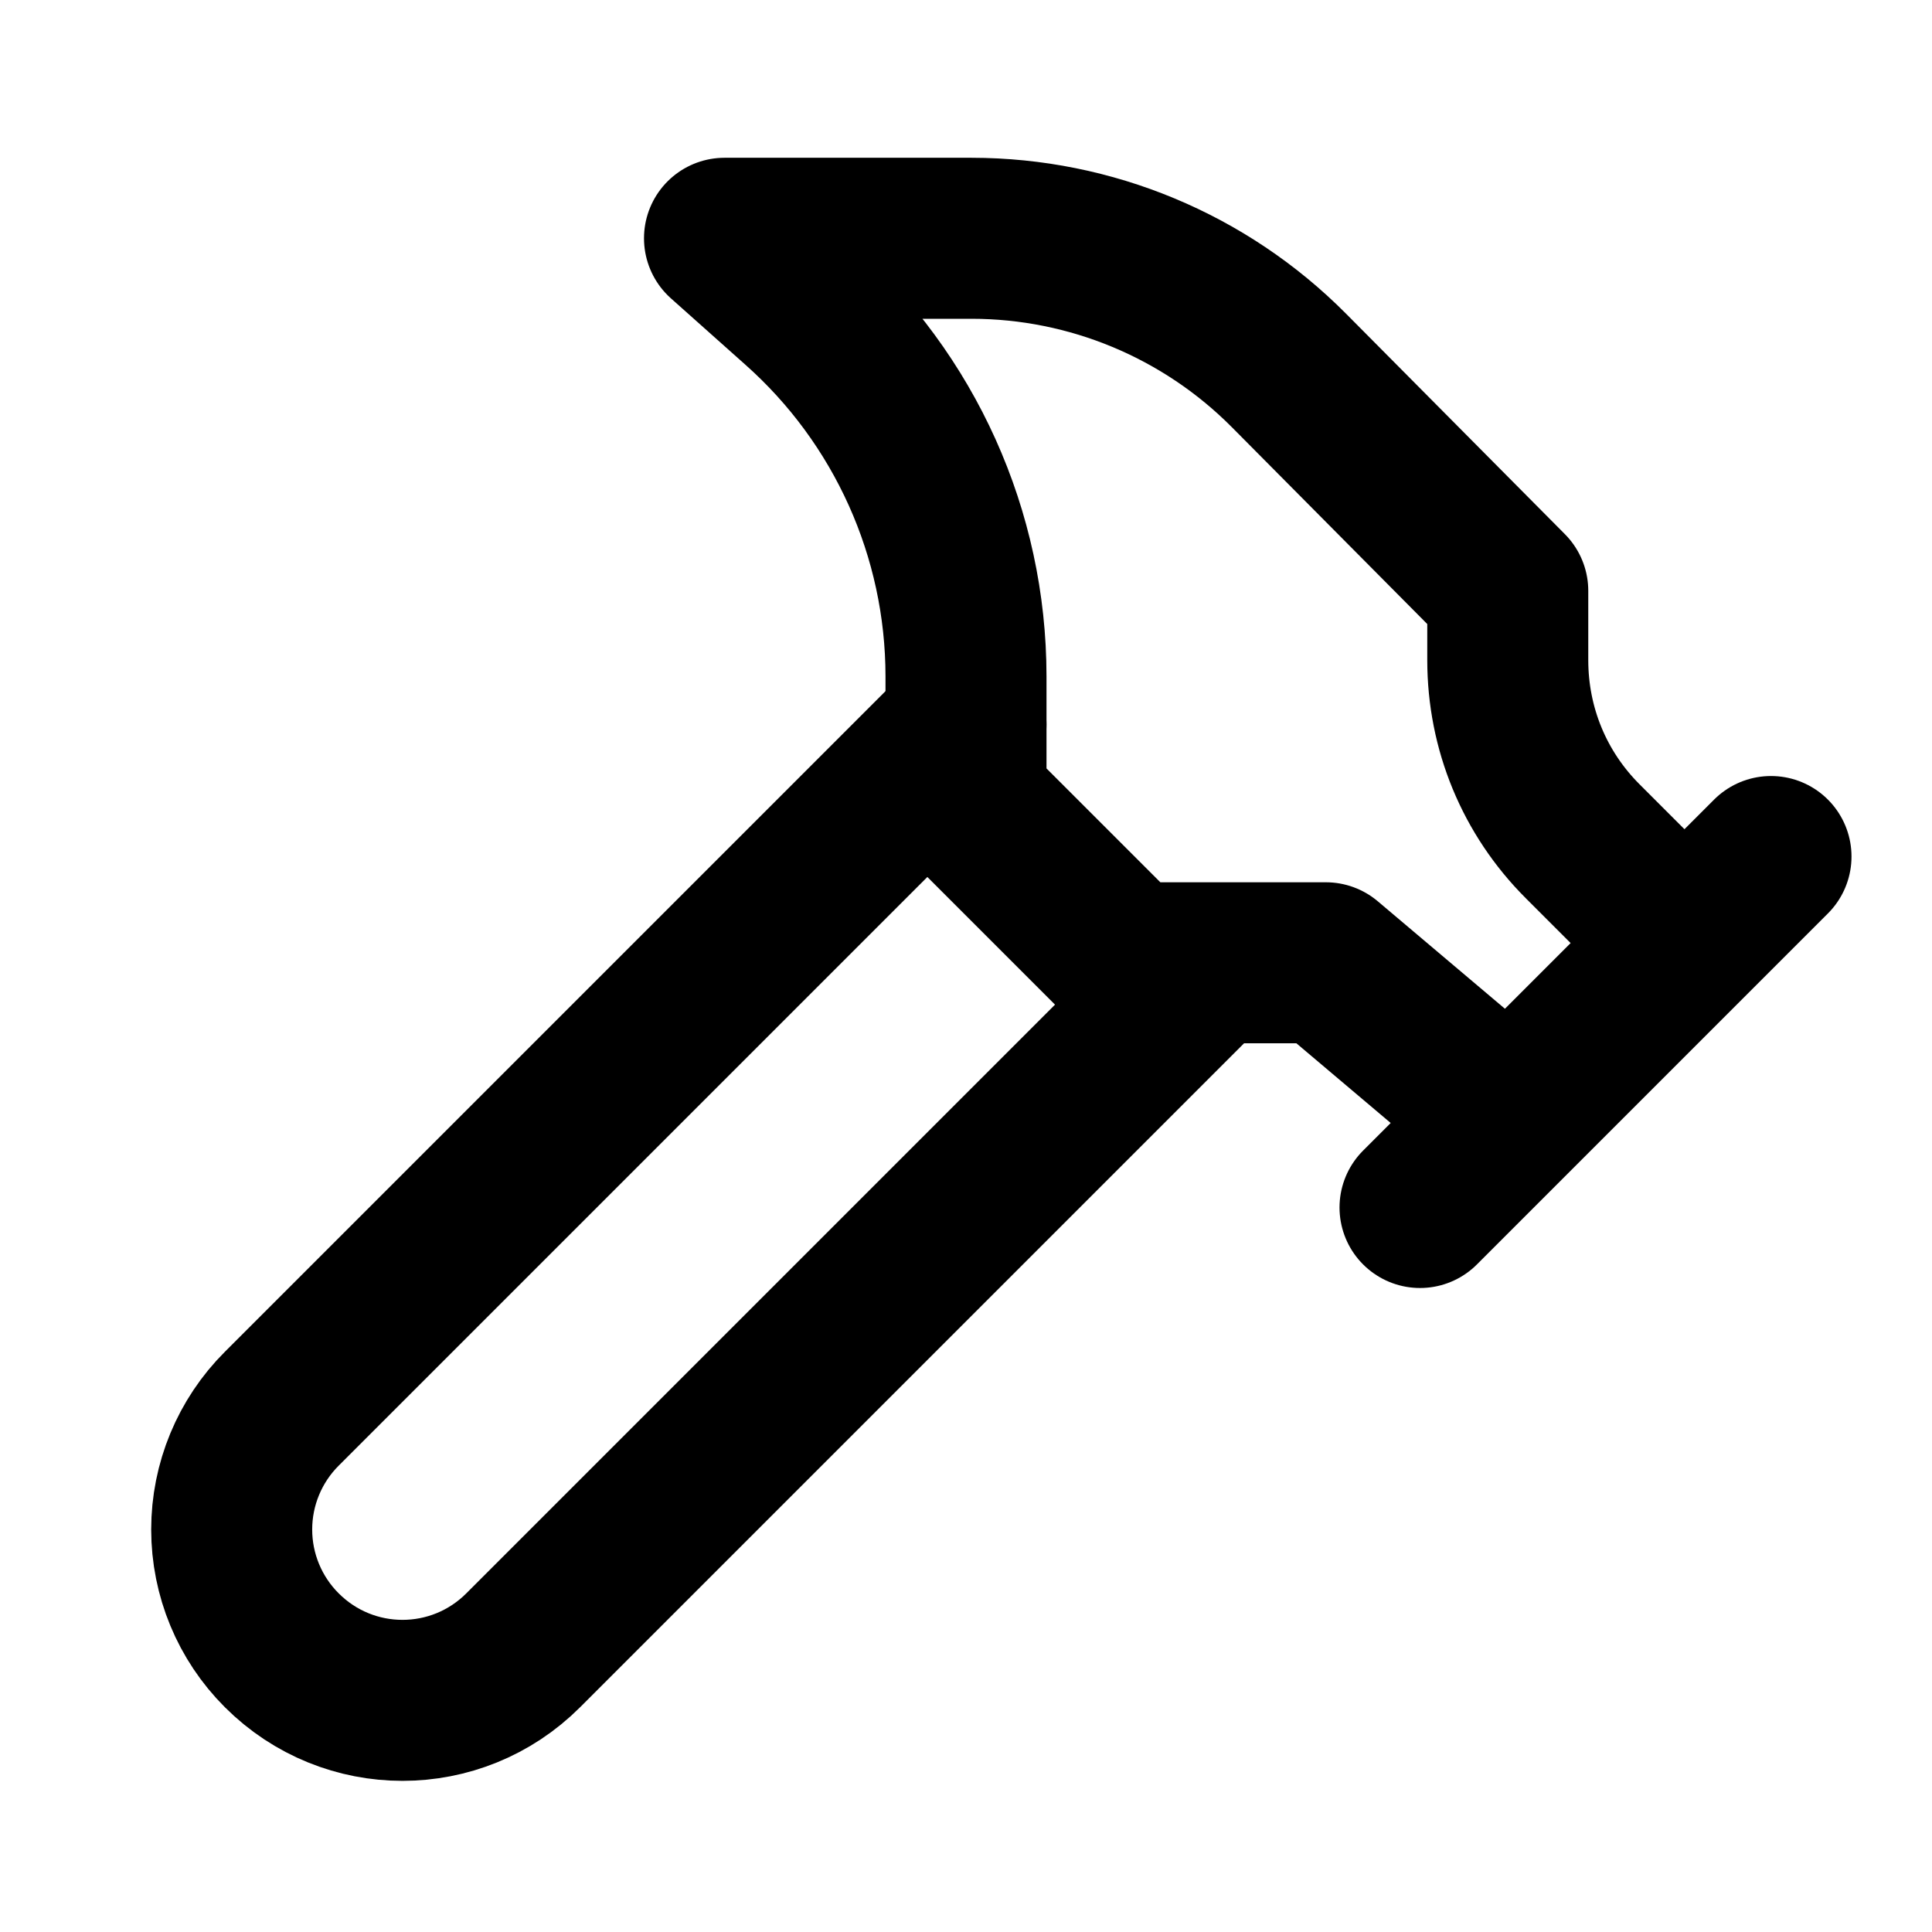
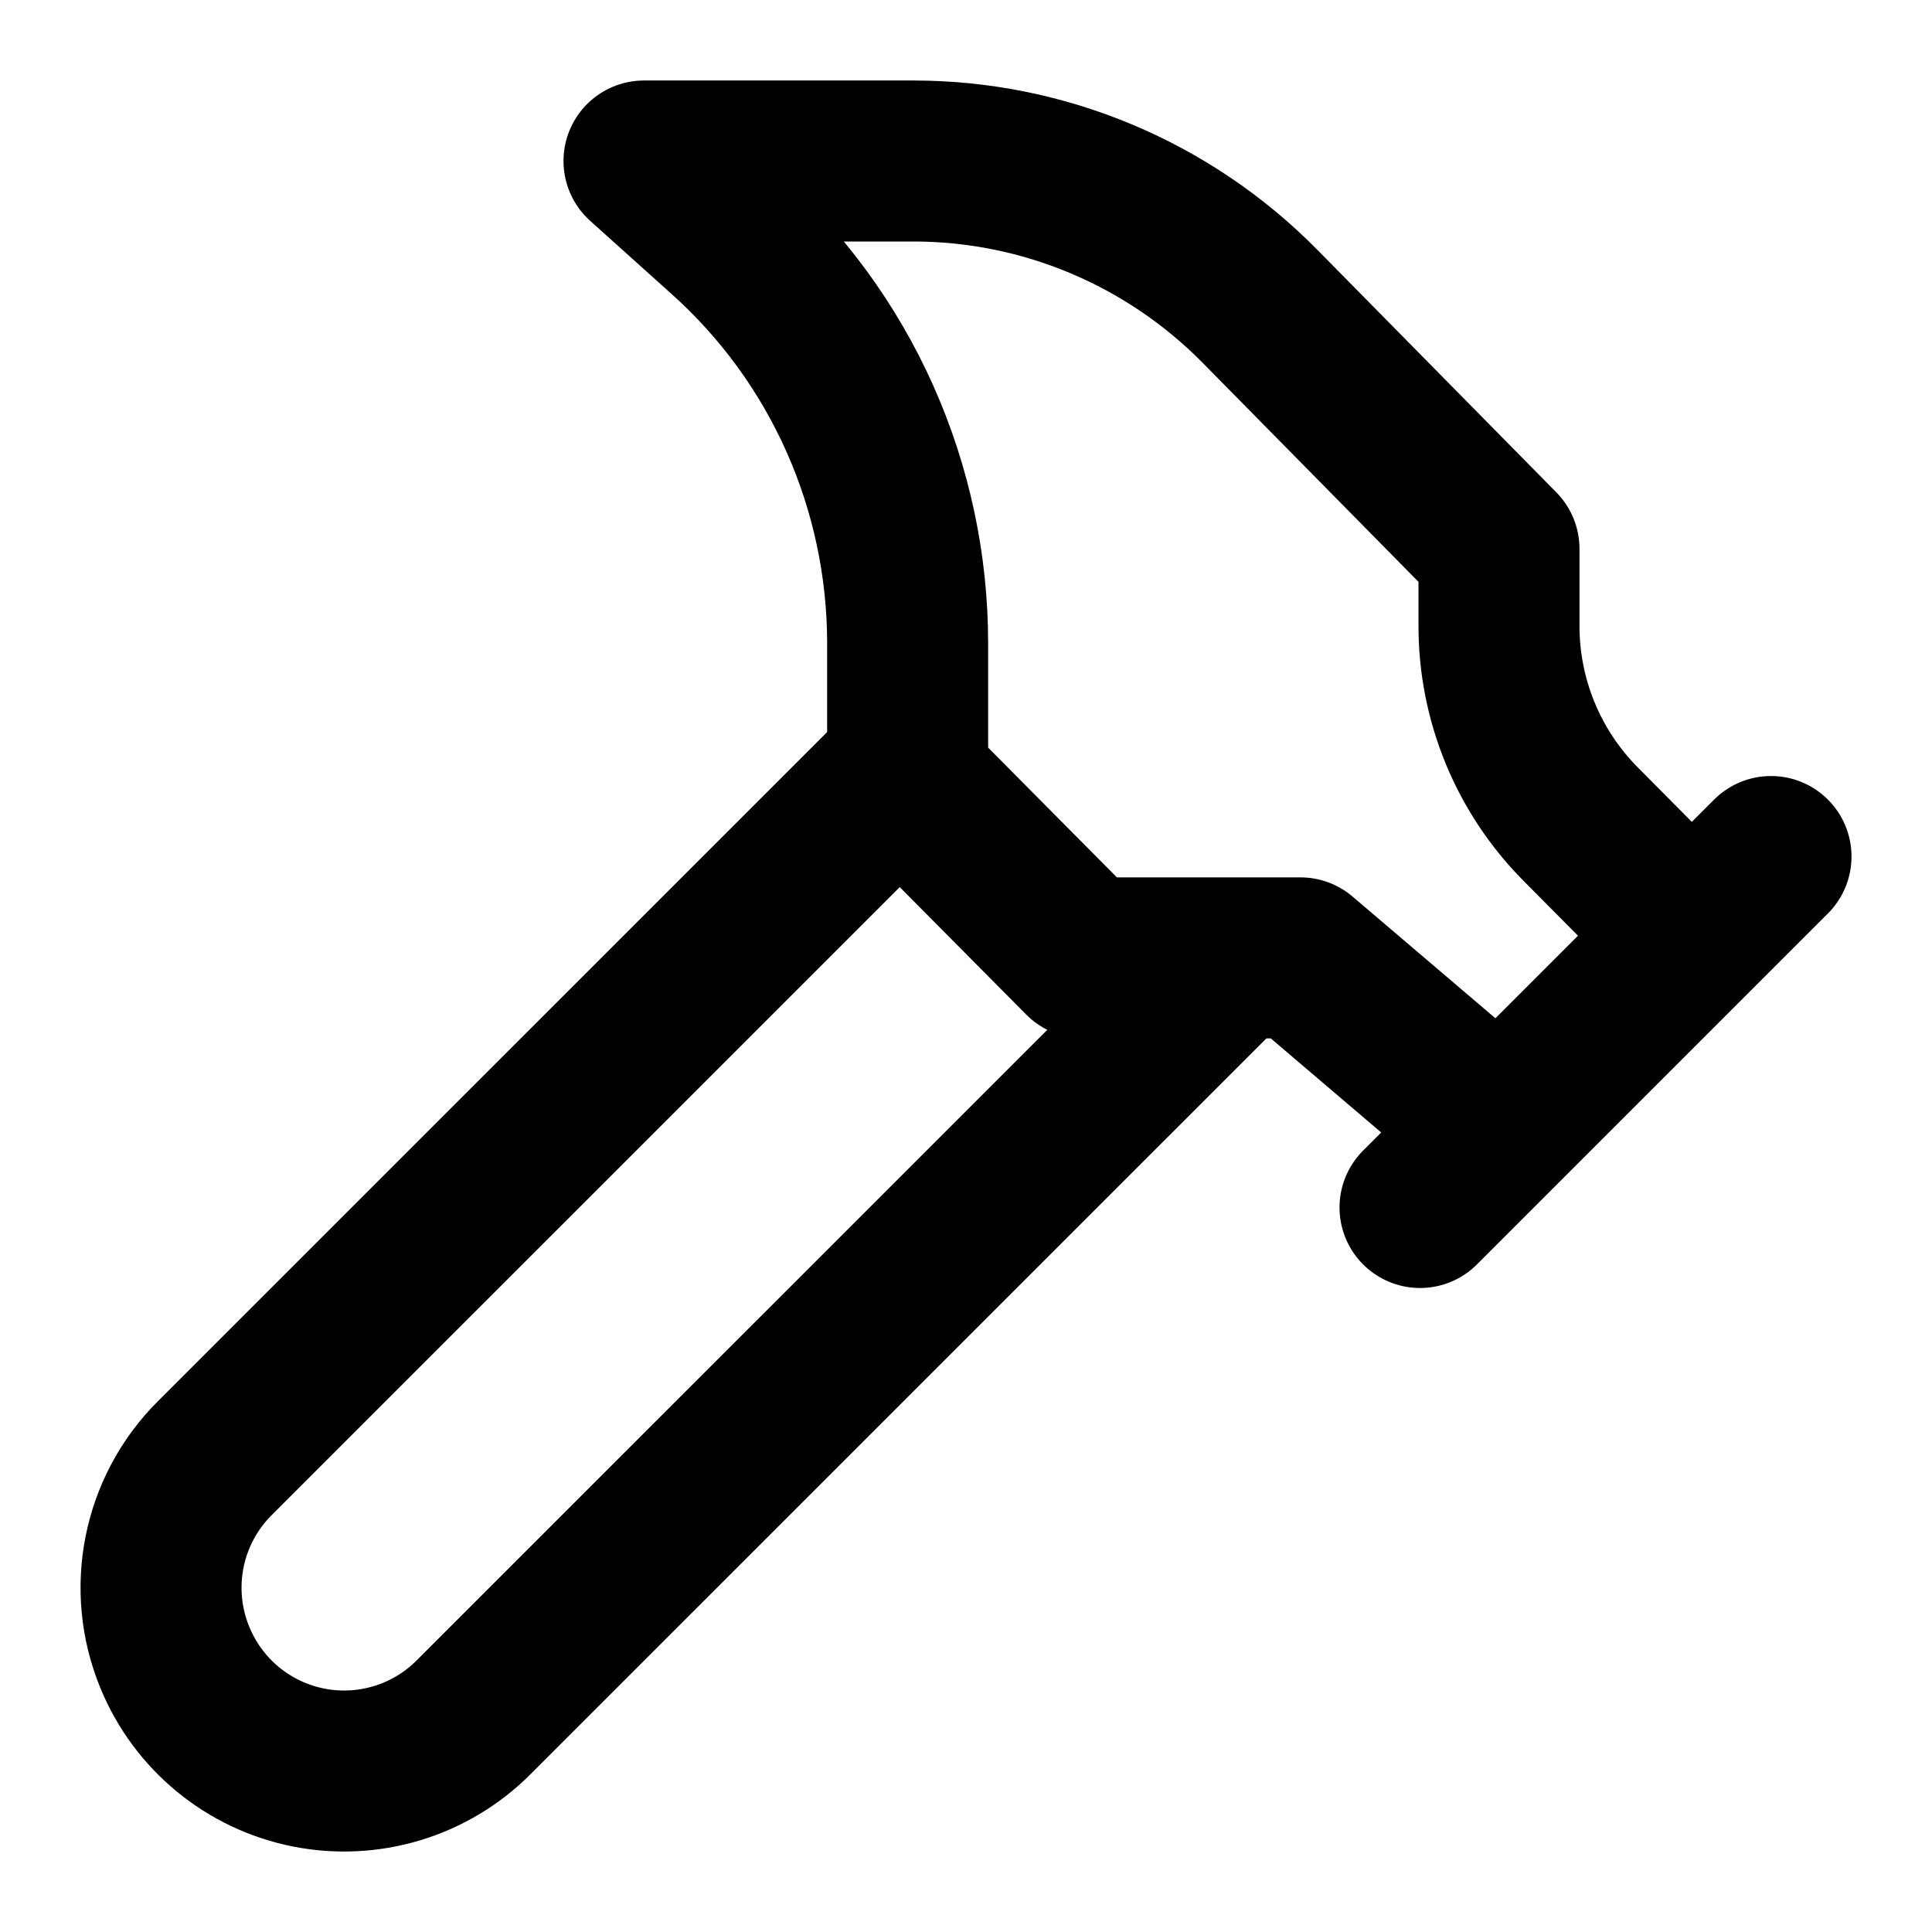
<svg xmlns="http://www.w3.org/2000/svg" width="24" height="24" viewBox="0 0 24 24" fill="none" stroke="currentColor" stroke-width="2" stroke-linecap="round" stroke-linejoin="round">
-   <path d="M15 12l-8.5 8.5c-.83.83-2.17.83-3 0 0 0 0 0 0 0a2.12 2.12 0 010-3L12 9" />
+   <path d="M15.217 12l-9.333 9.332a2.272 2.272 0 01-3.71-.738 2.273 2.273 0 01.493-2.479L11.283 9.5" />
  <path d="M17.64 15L22 10.64" />
-   <path d="M20.91 11.7l-1.25-1.25c-.6-.6-.93-1.4-.93-2.25v-.86L16.01 4.6a5.56 5.56 0 00-3.94-1.64H9l.92.82A6.18 6.18 0 0112 8.4v1.56l2 2h2.47l2.26 1.91" />
+   <path d="M21 11.613l-1.364-1.375a3.491 3.491 0 01-1.015-2.474v-.946l-2.97-3.014A6.067 6.067 0 0013.68 2.47 6.03 6.03 0 0011.35 2H8l1.004.902a6.794 6.794 0 011.676 2.295c.391.876.594 1.826.595 2.787v1.715l2.183 2.2h2.696L18.62 14" />
</svg>
